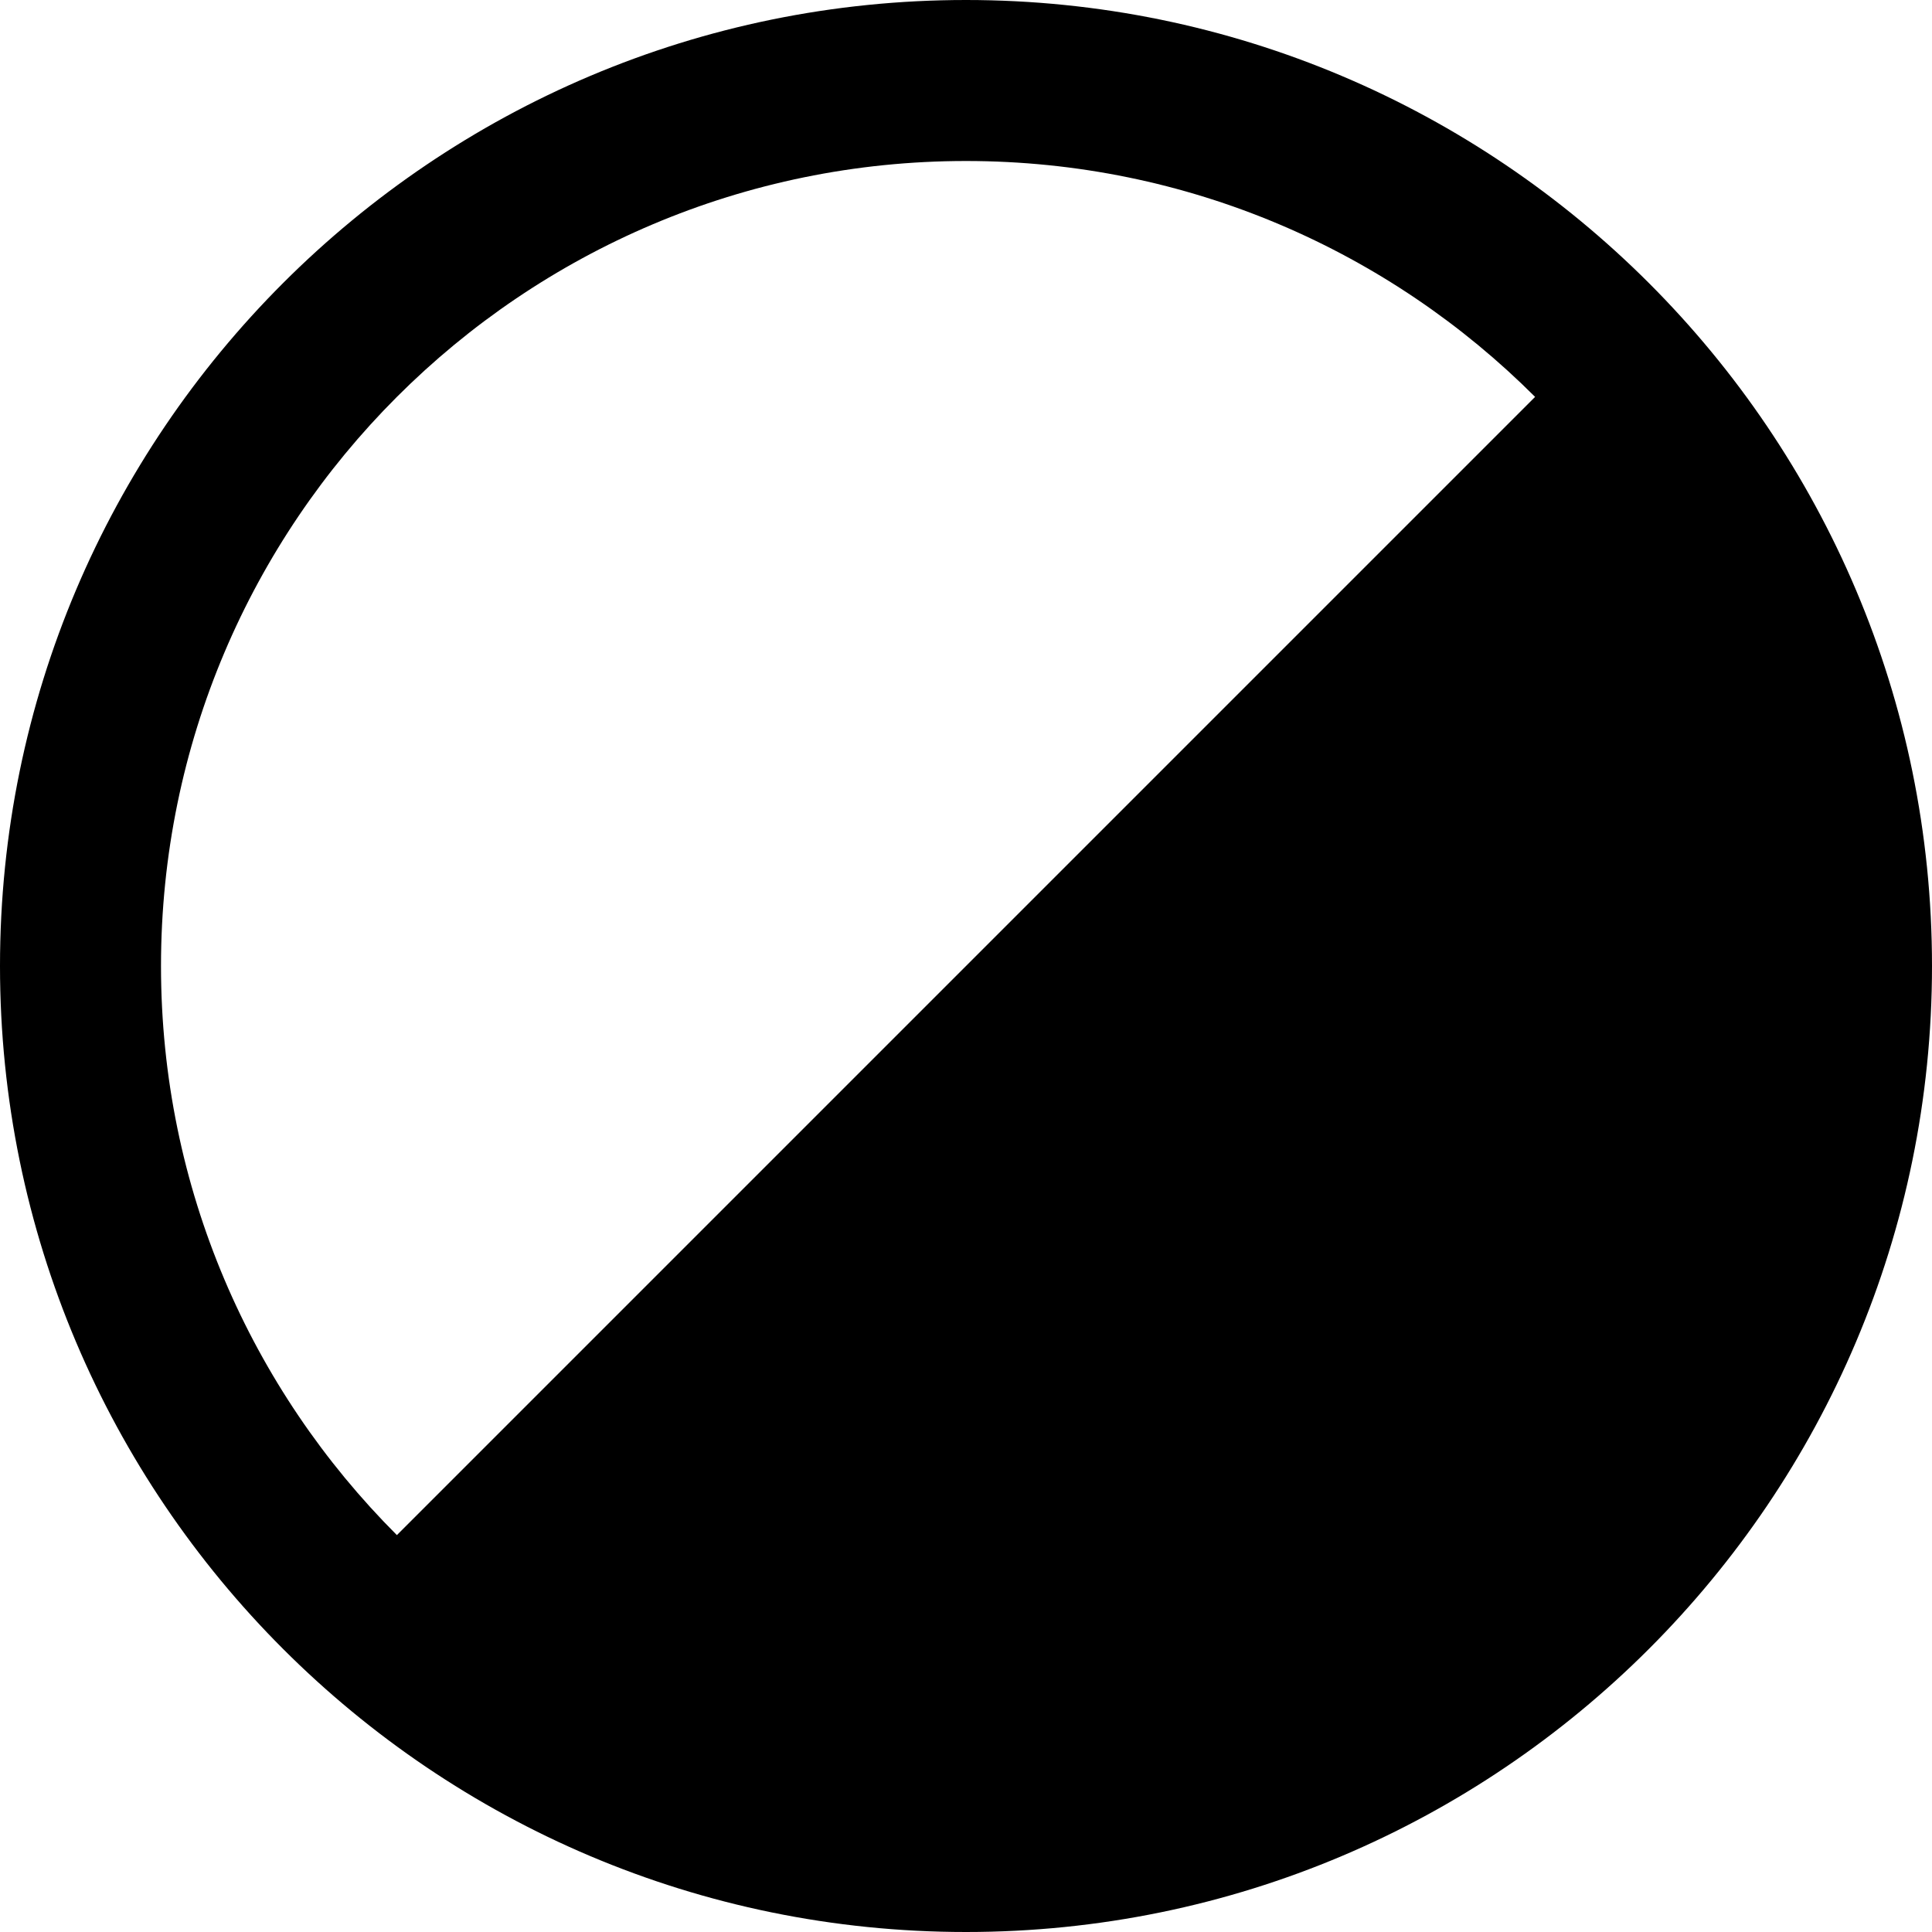
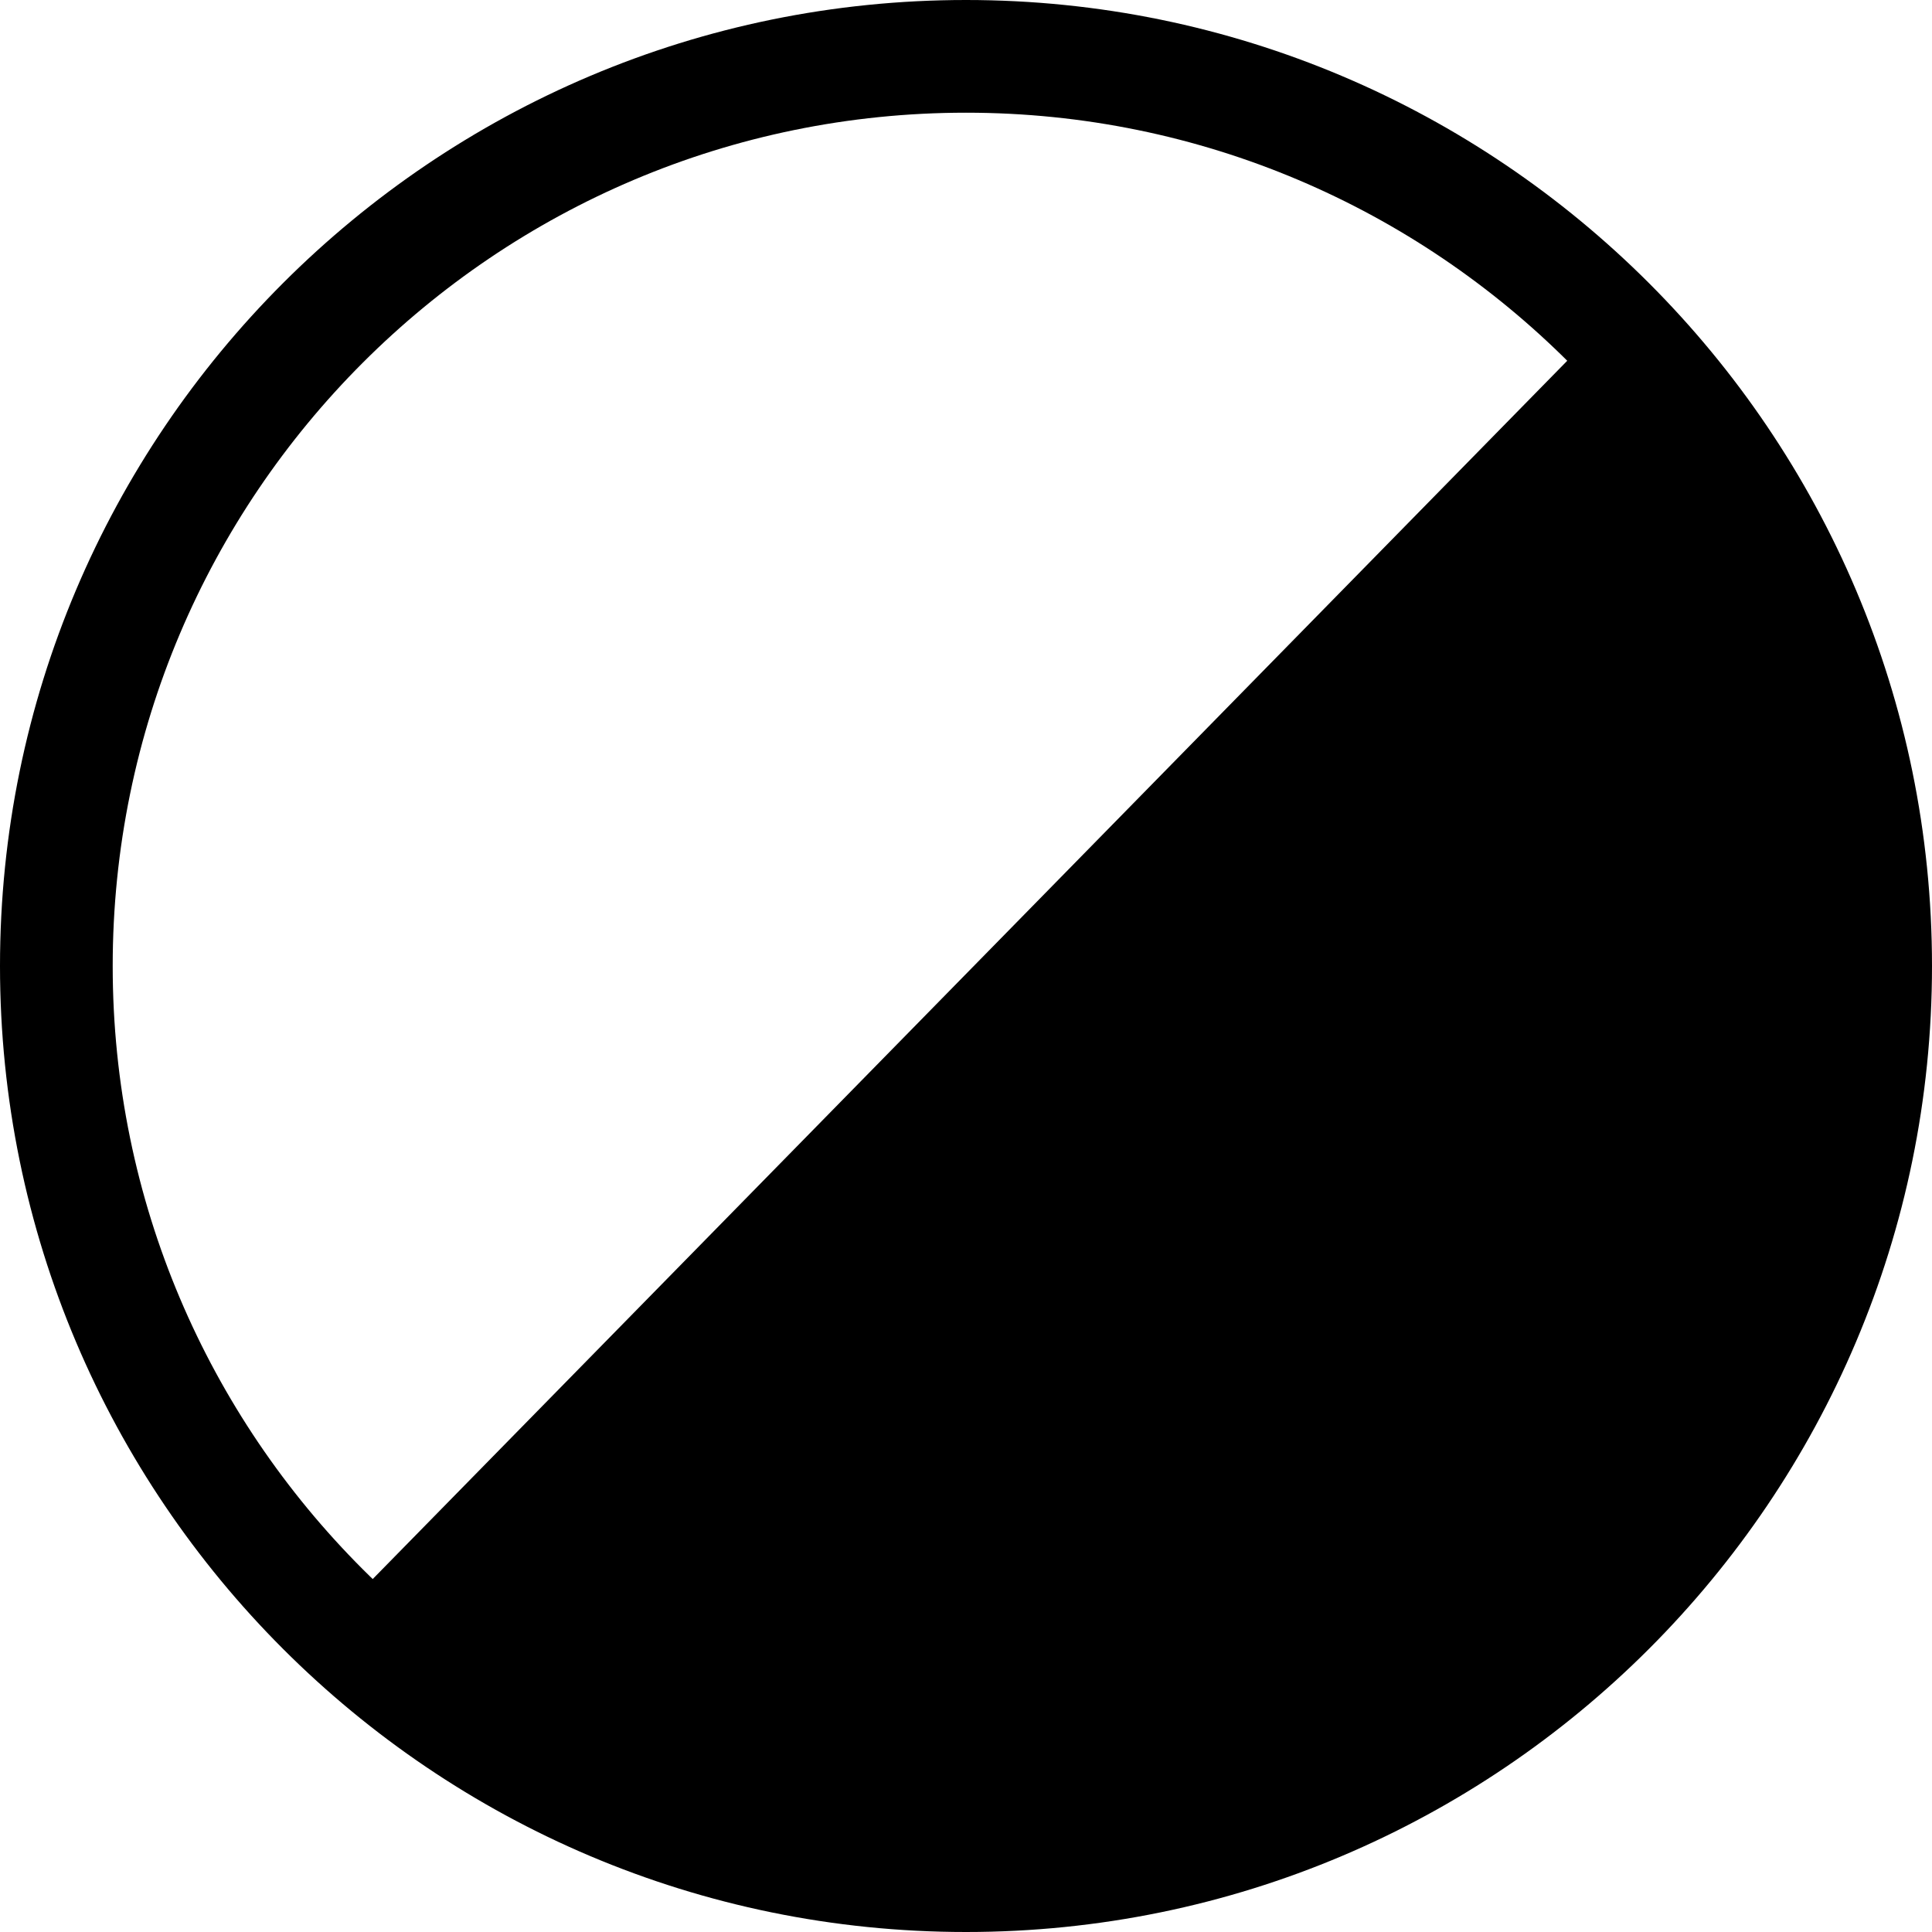
<svg xmlns="http://www.w3.org/2000/svg" width="100%" height="100%" viewBox="0 0 24 24" version="1.1" xml:space="preserve" style="fill-rule:evenodd;clip-rule:evenodd;stroke-linejoin:round;stroke-miterlimit:2;">
-   <path d="M12,0C18.623,0 24,5.377 24,12C24,18.623 18.623,24 12,24C5.377,24 0,18.623 0,12C0,5.377 5.377,0 12,0ZM12,2C6.481,2 2,6.481 2,12C2,17.519 6.481,22 12,22C17.519,22 22,17.519 22,12C22,6.481 17.519,2 12,2Z" />
-   <path d="M4.474,19.526L8.194,22.284L12,23.081L17.756,21.68L21.887,17.188L23.07,11.459L22.071,6.842L19.504,4.496L4.474,19.526Z" />
+   <path d="M12,0C18.623,0 24,5.377 24,12C24,18.623 18.623,24 12,24C5.377,24 0,18.623 0,12C0,5.377 5.377,0 12,0ZM12,1.4C6.15,1.4 1.4,6.15 1.4,12C1.4,17.85 6.15,22.6 12,22.6C17.85,22.6 22.6,17.85 22.6,12C22.6,6.15 17.85,1.4 12,1.4Z" />
+   <path d="M4.146,20.109L7.859,22.555L12,23.433L17.756,21.68L21.887,17.188L23.07,11.459L22.071,6.842L19.934,4.007L4.146,20.109Z" />
</svg>
